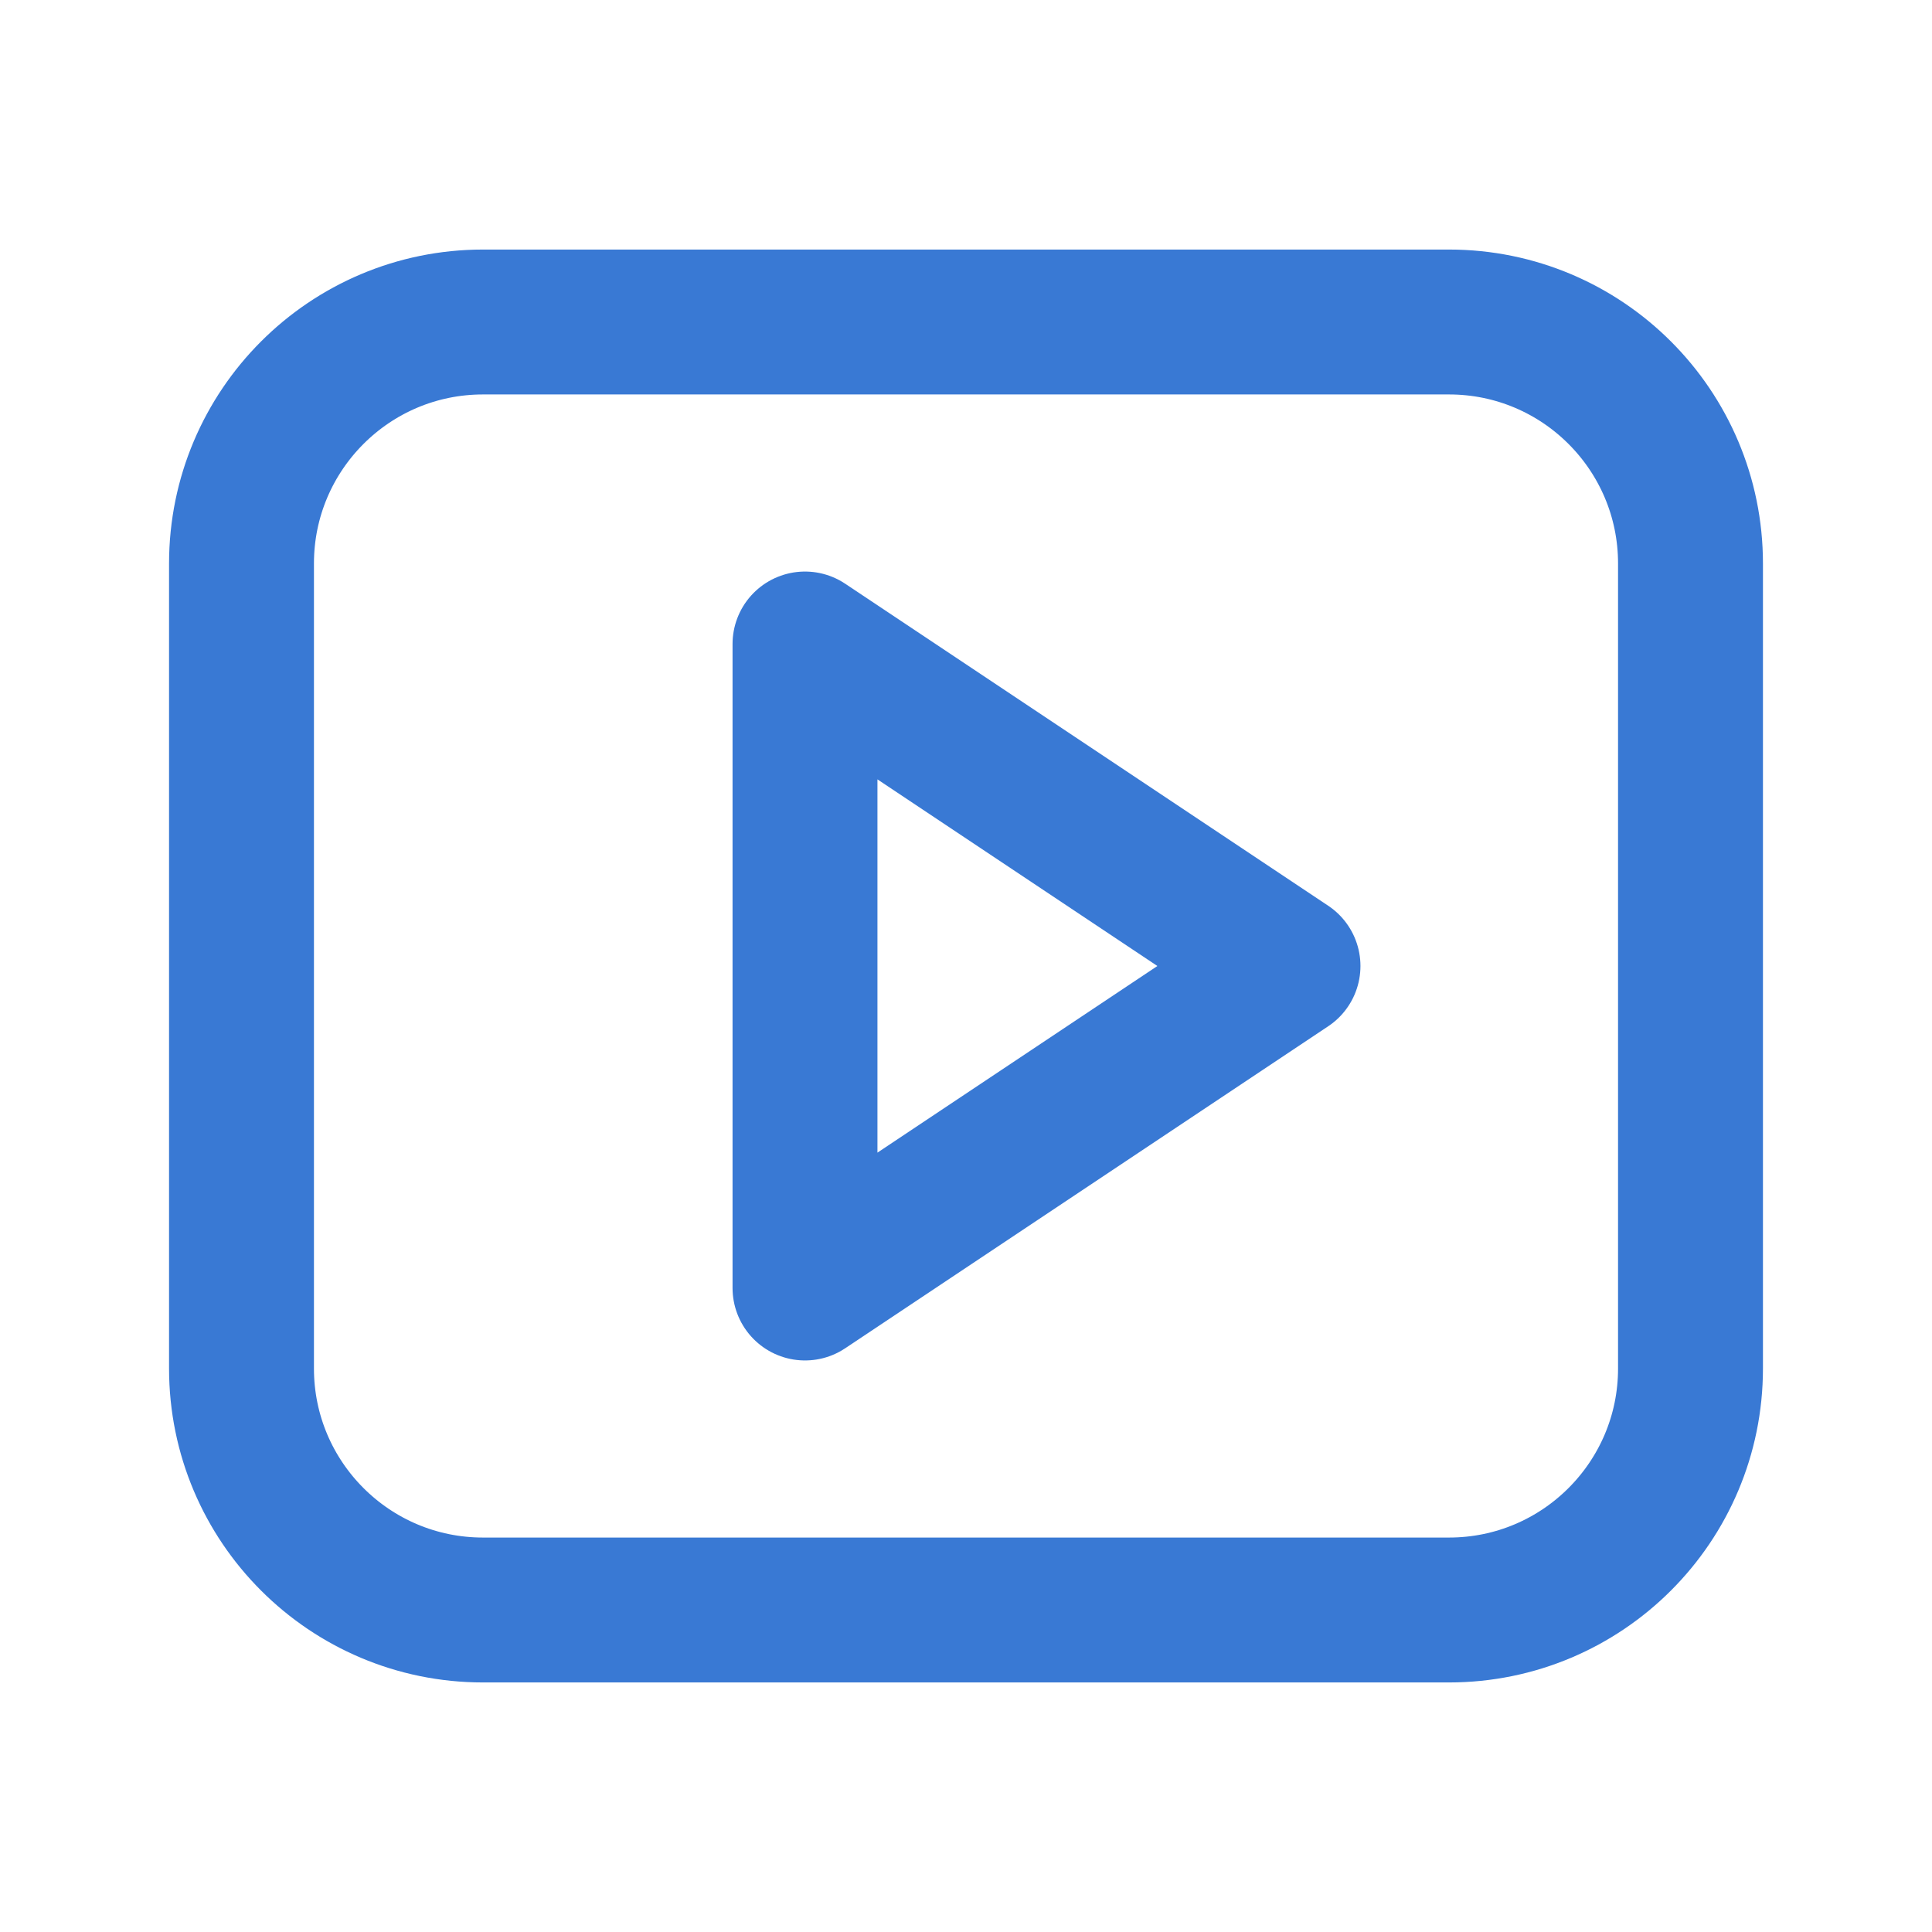
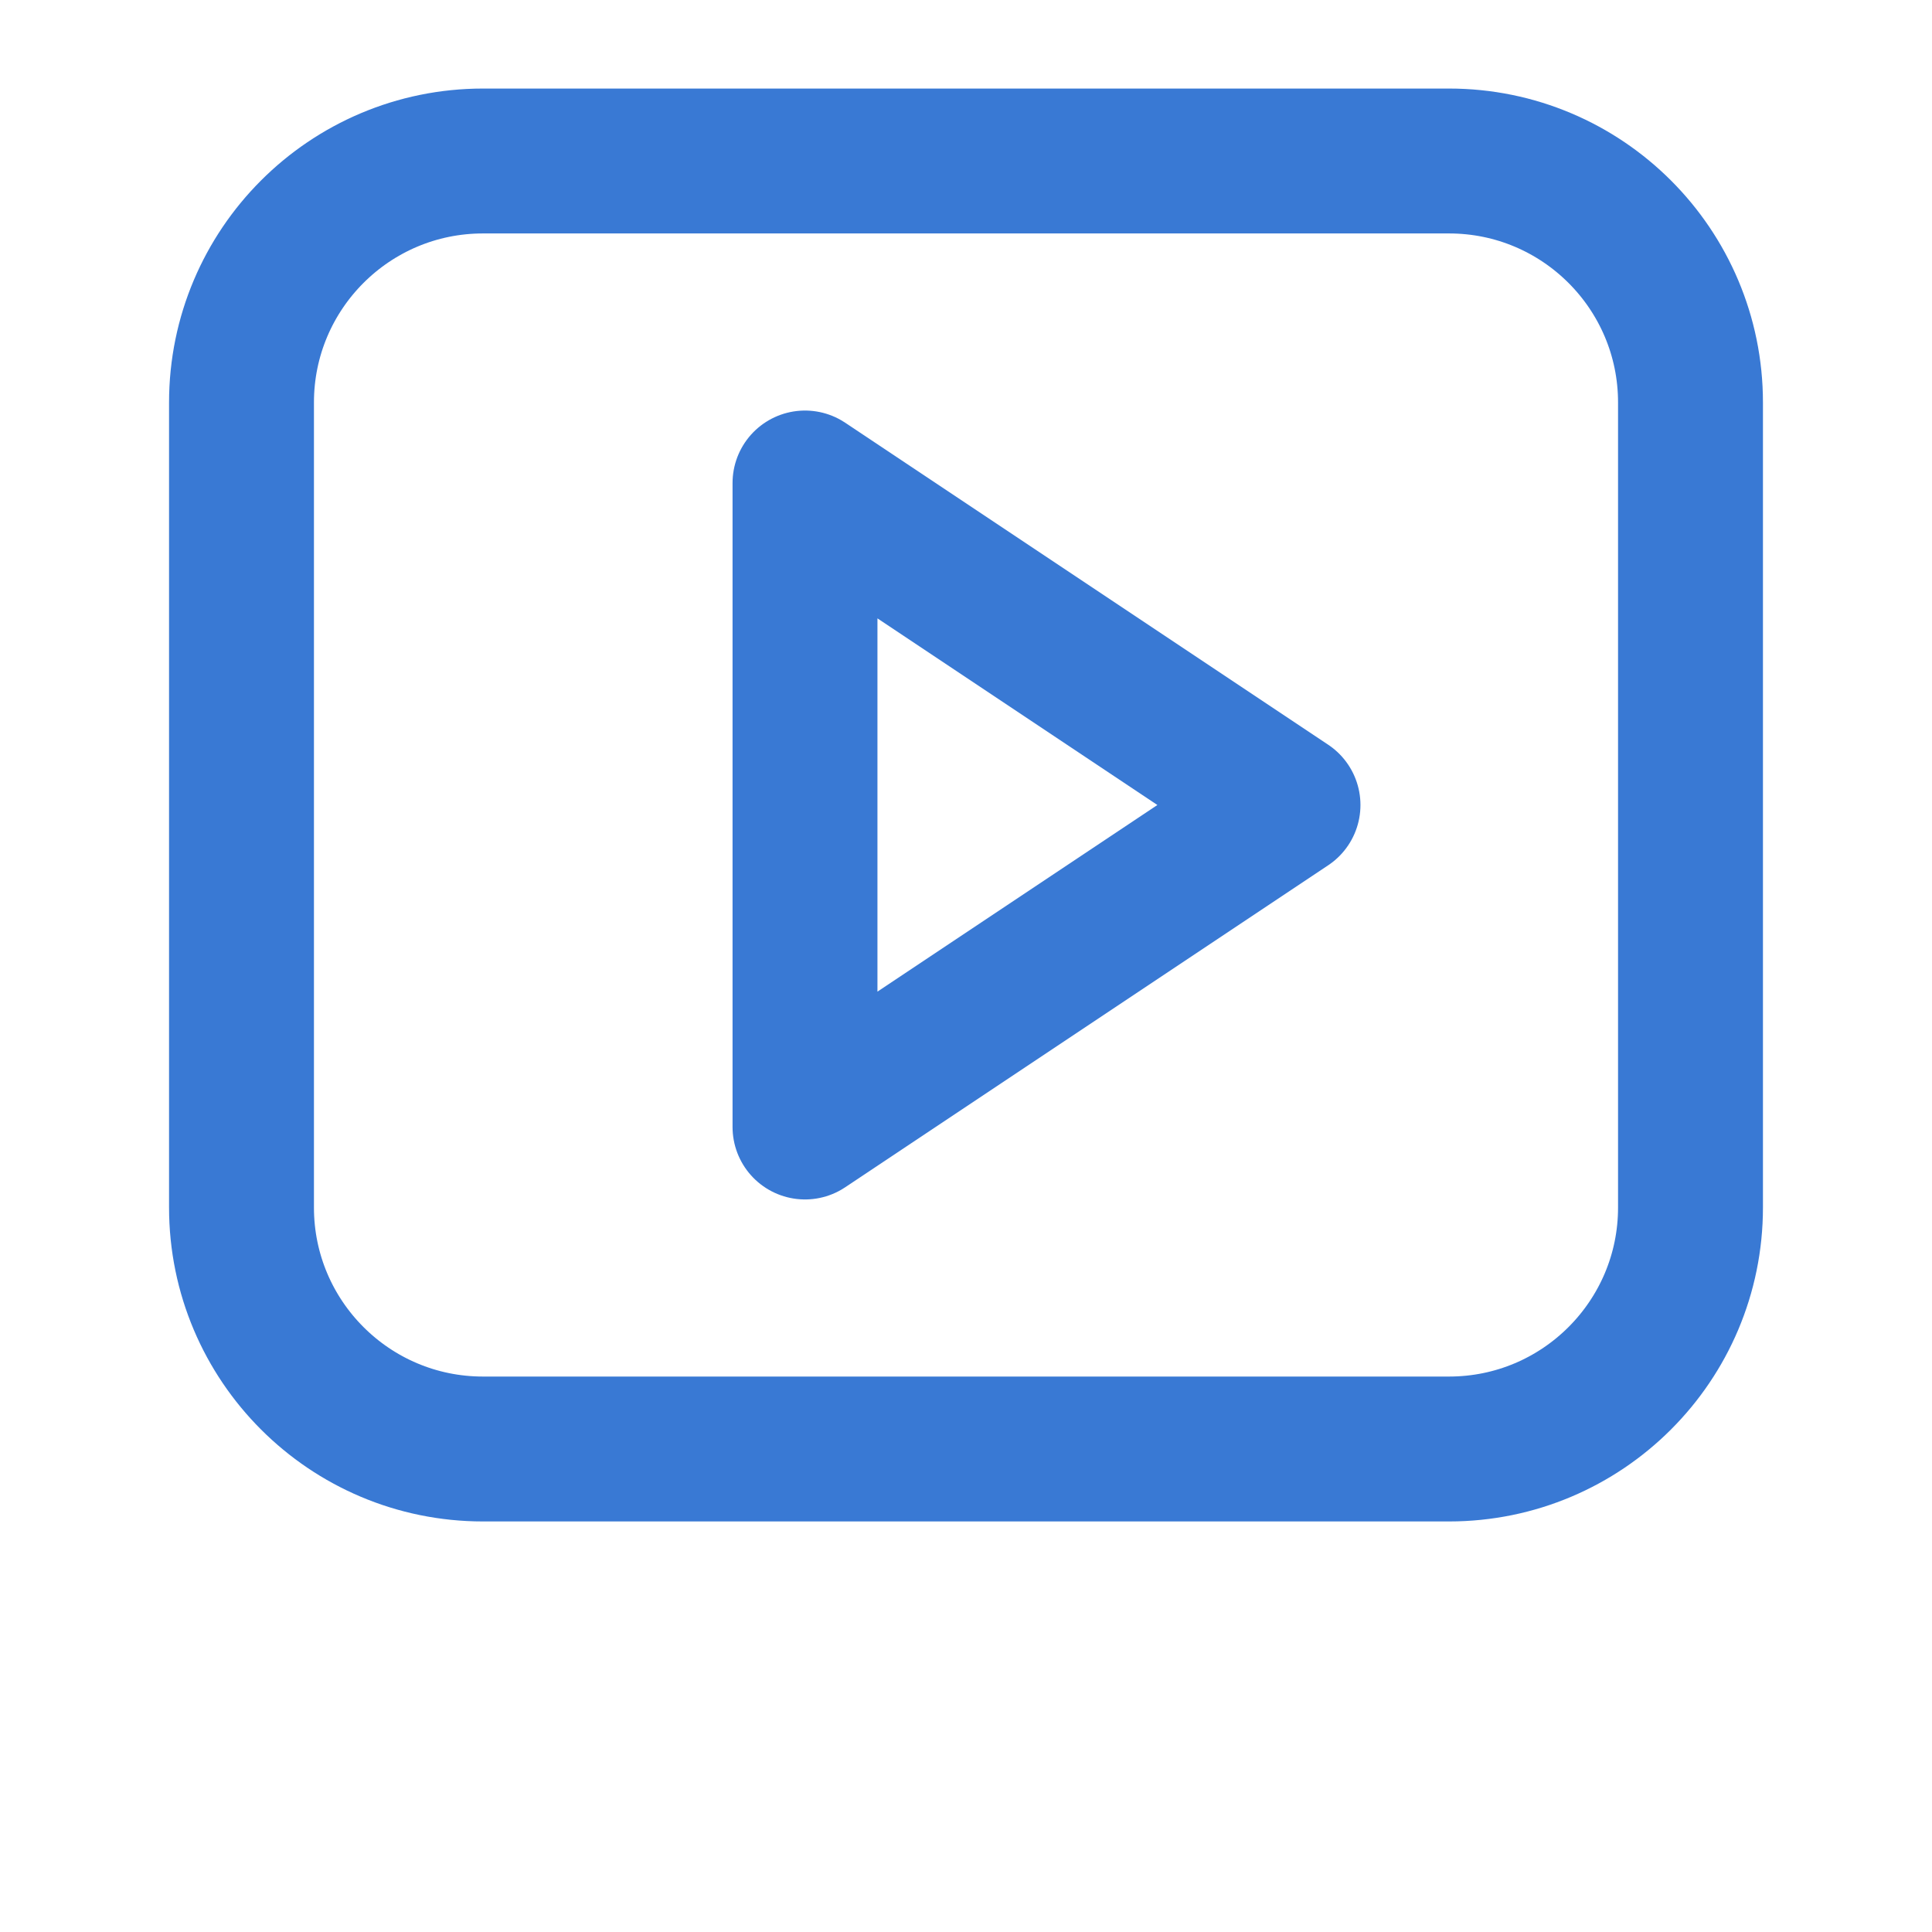
- <svg xmlns="http://www.w3.org/2000/svg" viewBox="0 0 24 24" fill="none" stroke="#3979d4" stroke-width="1.8" stroke-linecap="round" stroke-linejoin="round">
+ <svg xmlns="http://www.w3.org/2000/svg" viewBox="0 2 24 24" fill="none" stroke="#3979d4" stroke-width="1.8" stroke-linecap="round" stroke-linejoin="round">
  <rect x="3" y="4" width="18" height="16" rx="3" />
  <path d="M10 8l6 4-6 4Z" />
</svg>
